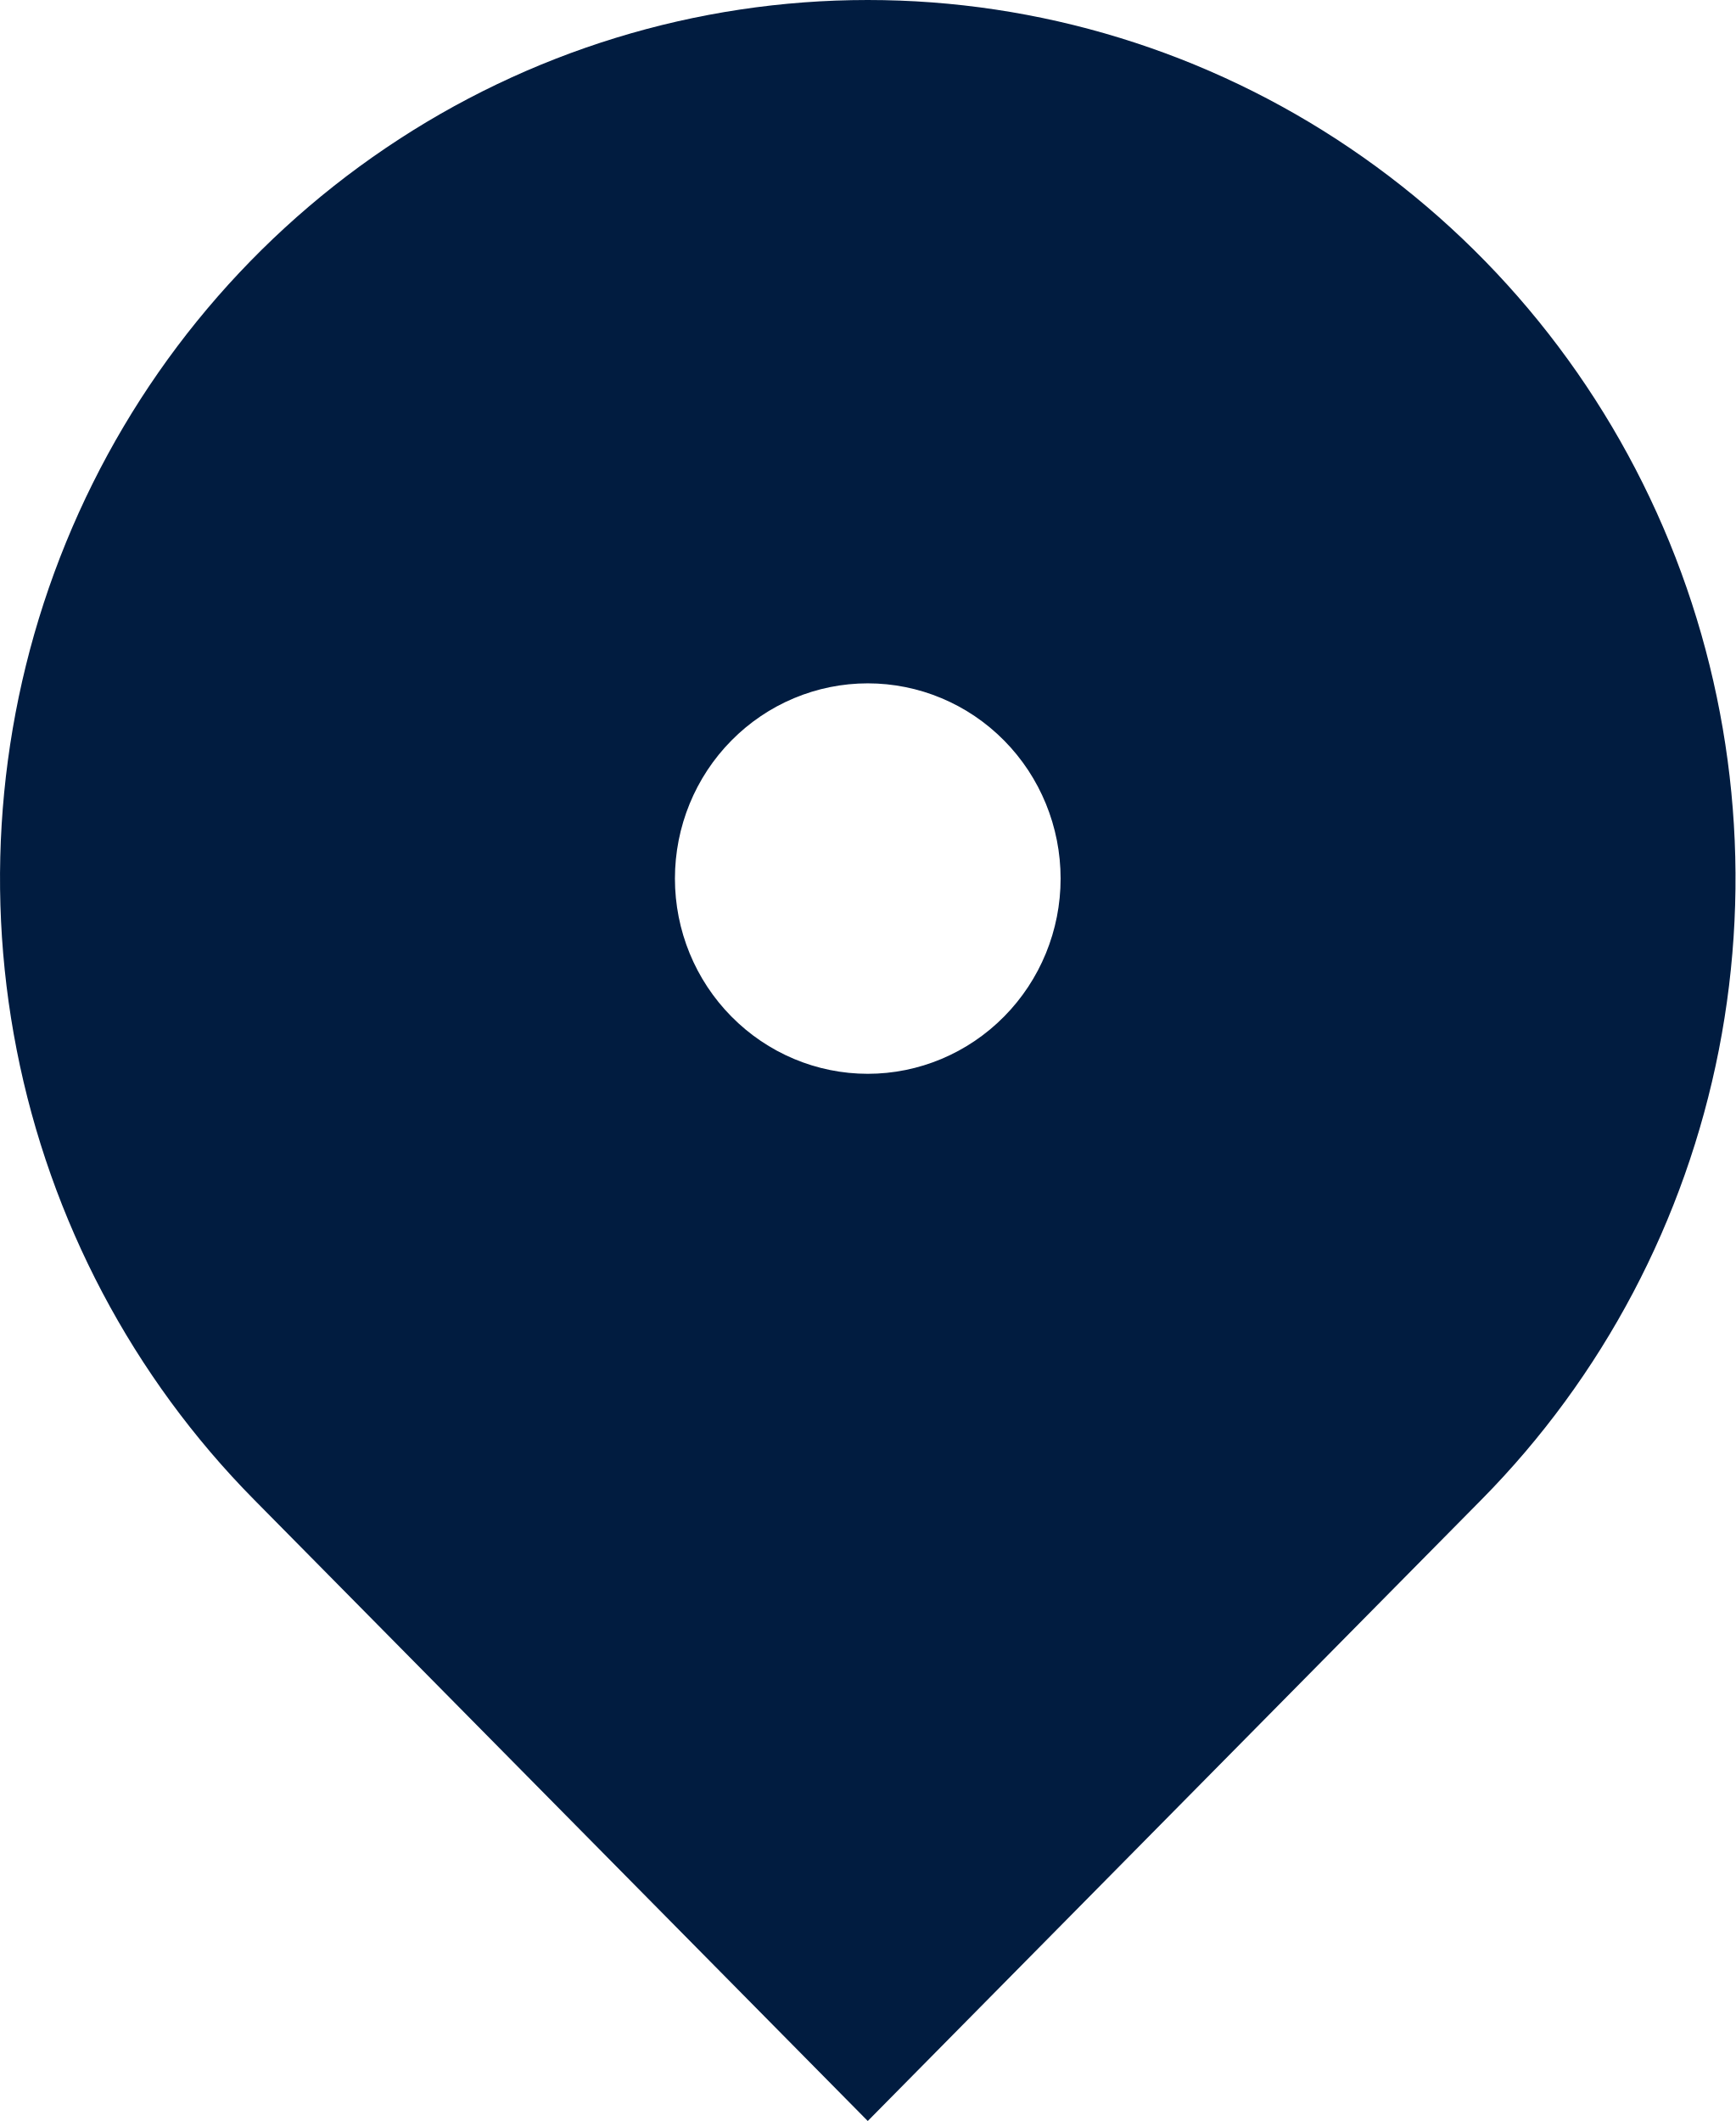
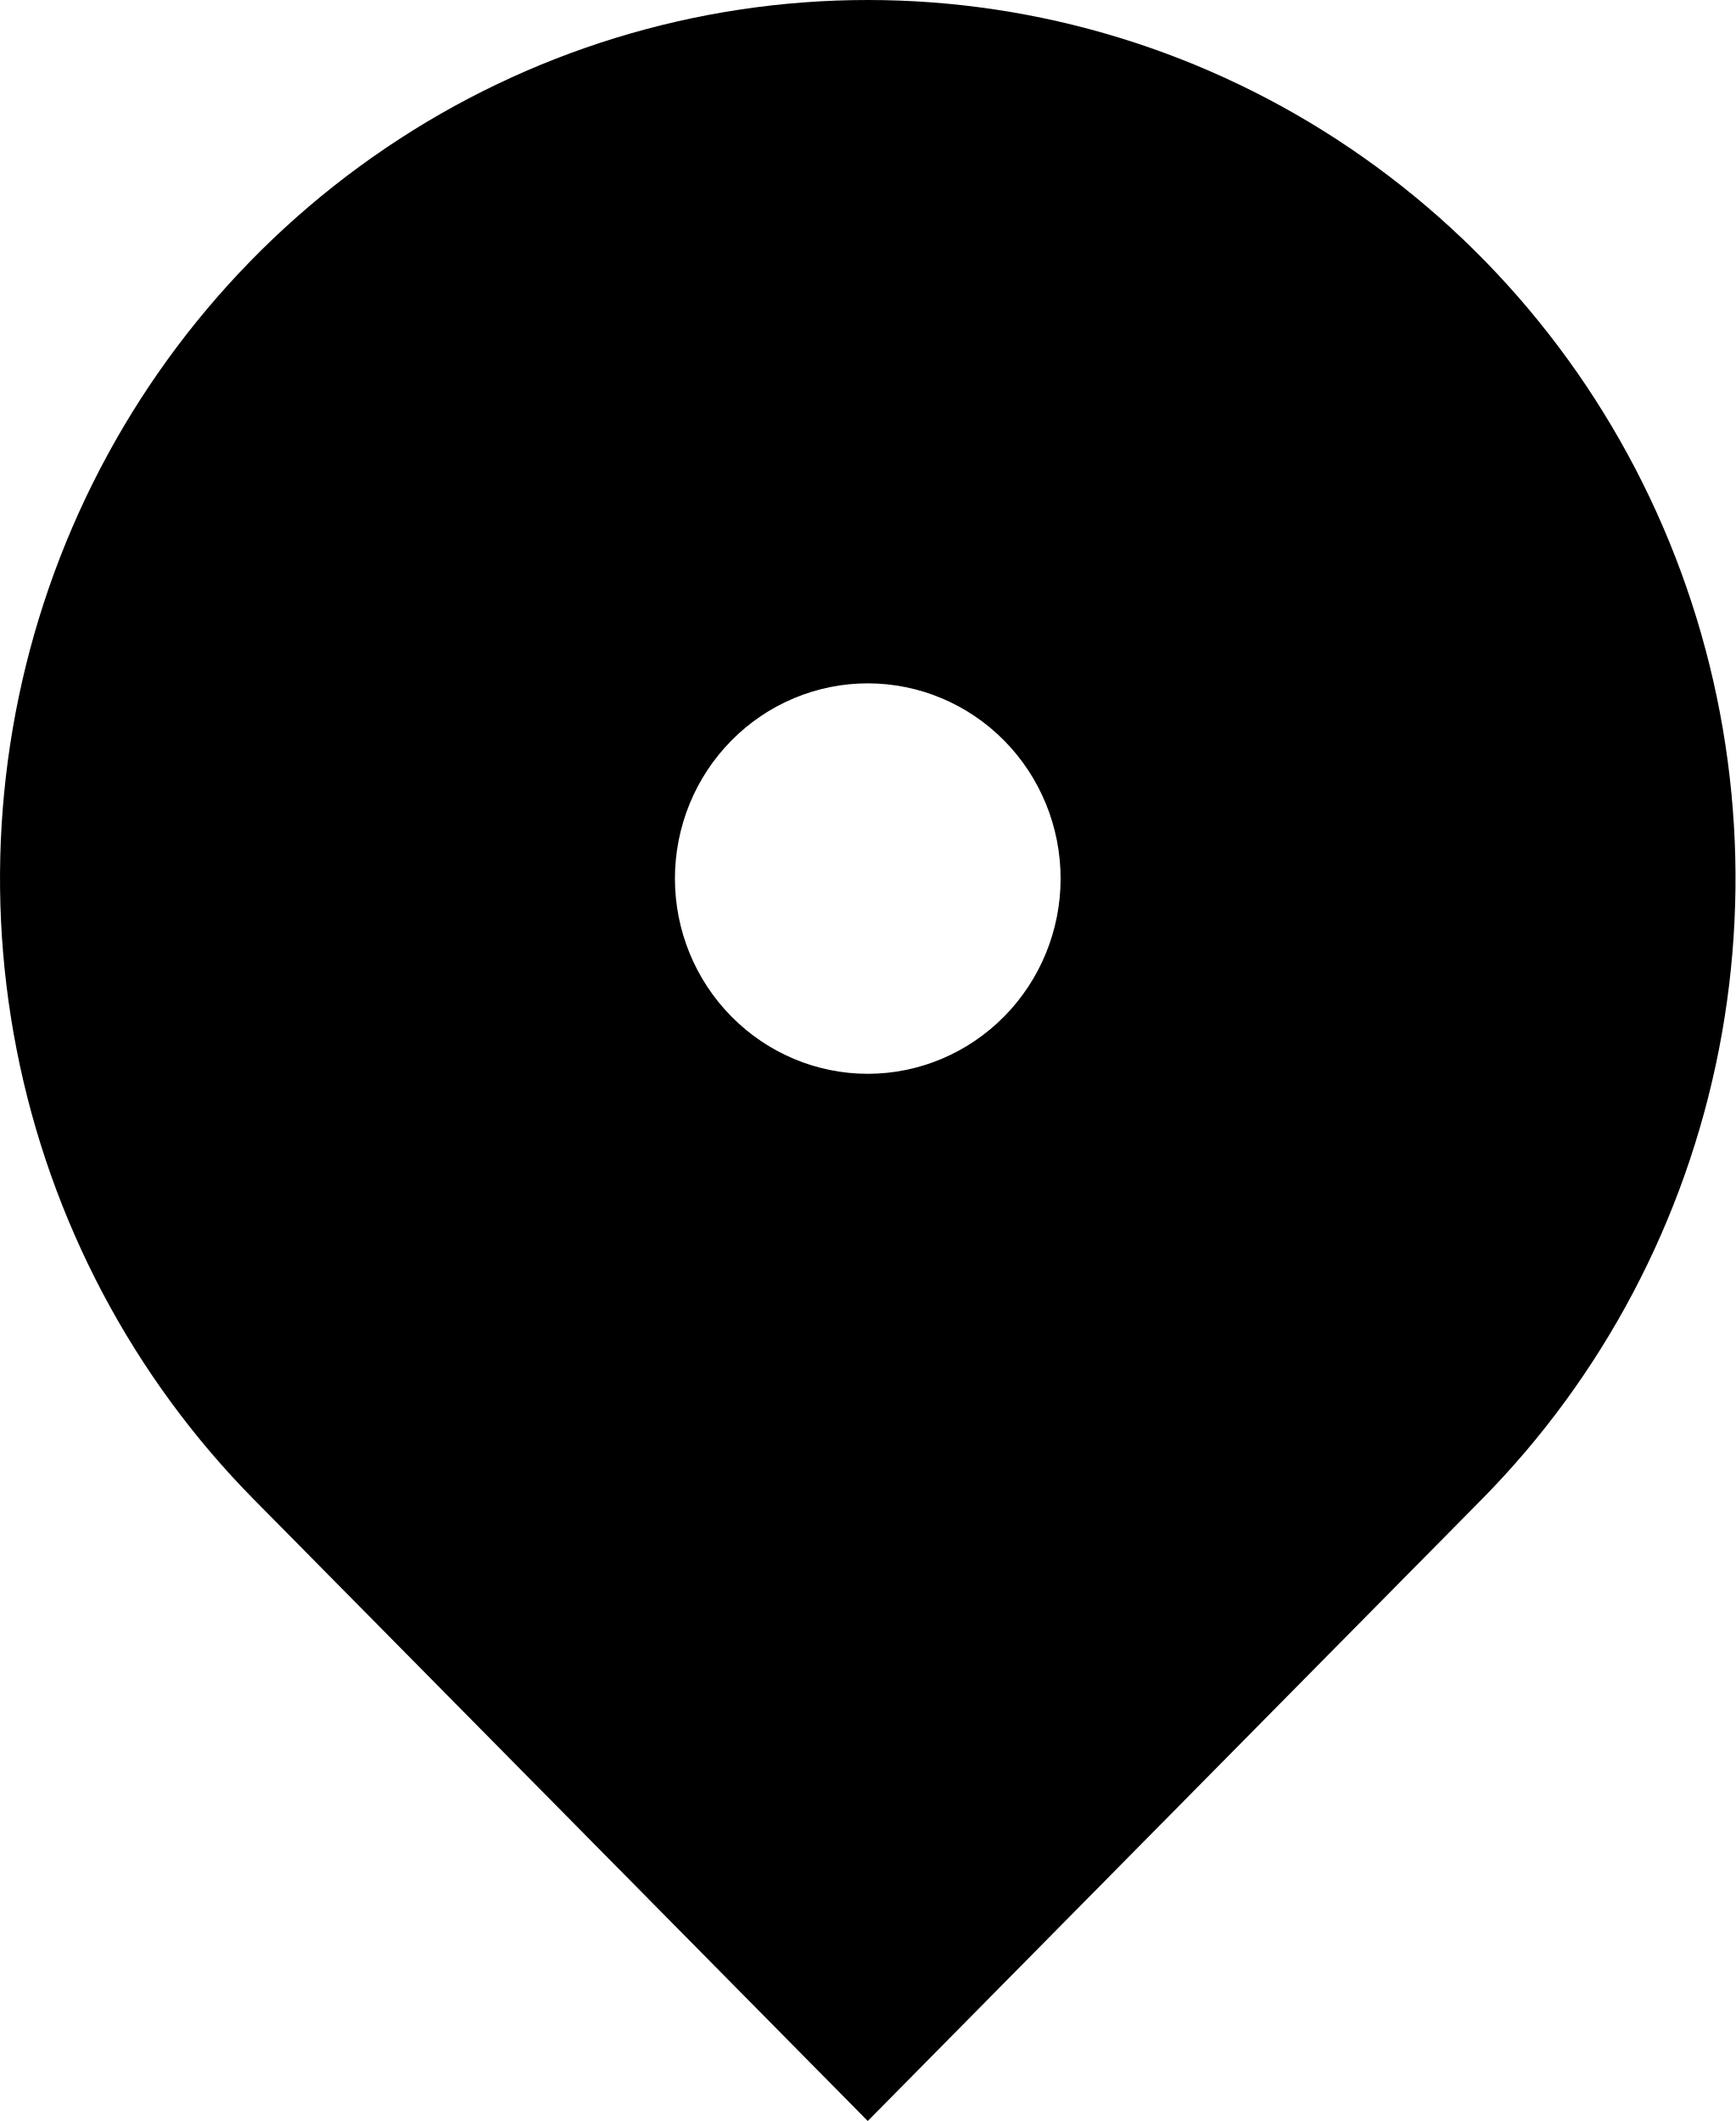
- <svg xmlns="http://www.w3.org/2000/svg" width="18" height="22" viewBox="0 0 18 22" fill="none">
-   <path d="M15.364 15.556L9 22L2.636 15.556C1.377 14.282 0.52 12.658 0.173 10.89C-0.174 9.123 0.004 7.291 0.685 5.625C1.366 3.96 2.52 2.537 4 1.536C5.48 0.534 7.22 0 9 0C10.78 0 12.52 0.534 14 1.536C15.48 2.537 16.634 3.96 17.315 5.625C17.996 7.291 18.174 9.123 17.827 10.89C17.48 12.658 16.623 14.282 15.364 15.556ZM9 11.138C9.53 11.138 10.039 10.924 10.414 10.544C10.789 10.165 11 9.65 11 9.113C11 8.576 10.789 8.06 10.414 7.681C10.039 7.301 9.53 7.088 9 7.088C8.47 7.088 7.961 7.301 7.586 7.681C7.211 8.06 7 8.576 7 9.113C7 9.65 7.211 10.165 7.586 10.544C7.961 10.924 8.47 11.138 9 11.138Z" fill="#011C40" />
+ <svg xmlns="http://www.w3.org/2000/svg" width="18" height="22" viewBox="0 0 18 22">
+   <path d="M15.364 15.556L9 22L2.636 15.556C1.377 14.282 0.52 12.658 0.173 10.89C-0.174 9.123 0.004 7.291 0.685 5.625C1.366 3.96 2.52 2.537 4 1.536C5.48 0.534 7.22 0 9 0C10.78 0 12.52 0.534 14 1.536C15.48 2.537 16.634 3.96 17.315 5.625C17.996 7.291 18.174 9.123 17.827 10.89C17.48 12.658 16.623 14.282 15.364 15.556ZM9 11.138C9.53 11.138 10.039 10.924 10.414 10.544C10.789 10.165 11 9.65 11 9.113C11 8.576 10.789 8.06 10.414 7.681C10.039 7.301 9.53 7.088 9 7.088C8.47 7.088 7.961 7.301 7.586 7.681C7.211 8.06 7 8.576 7 9.113C7 9.65 7.211 10.165 7.586 10.544C7.961 10.924 8.47 11.138 9 11.138Z" />
</svg>
